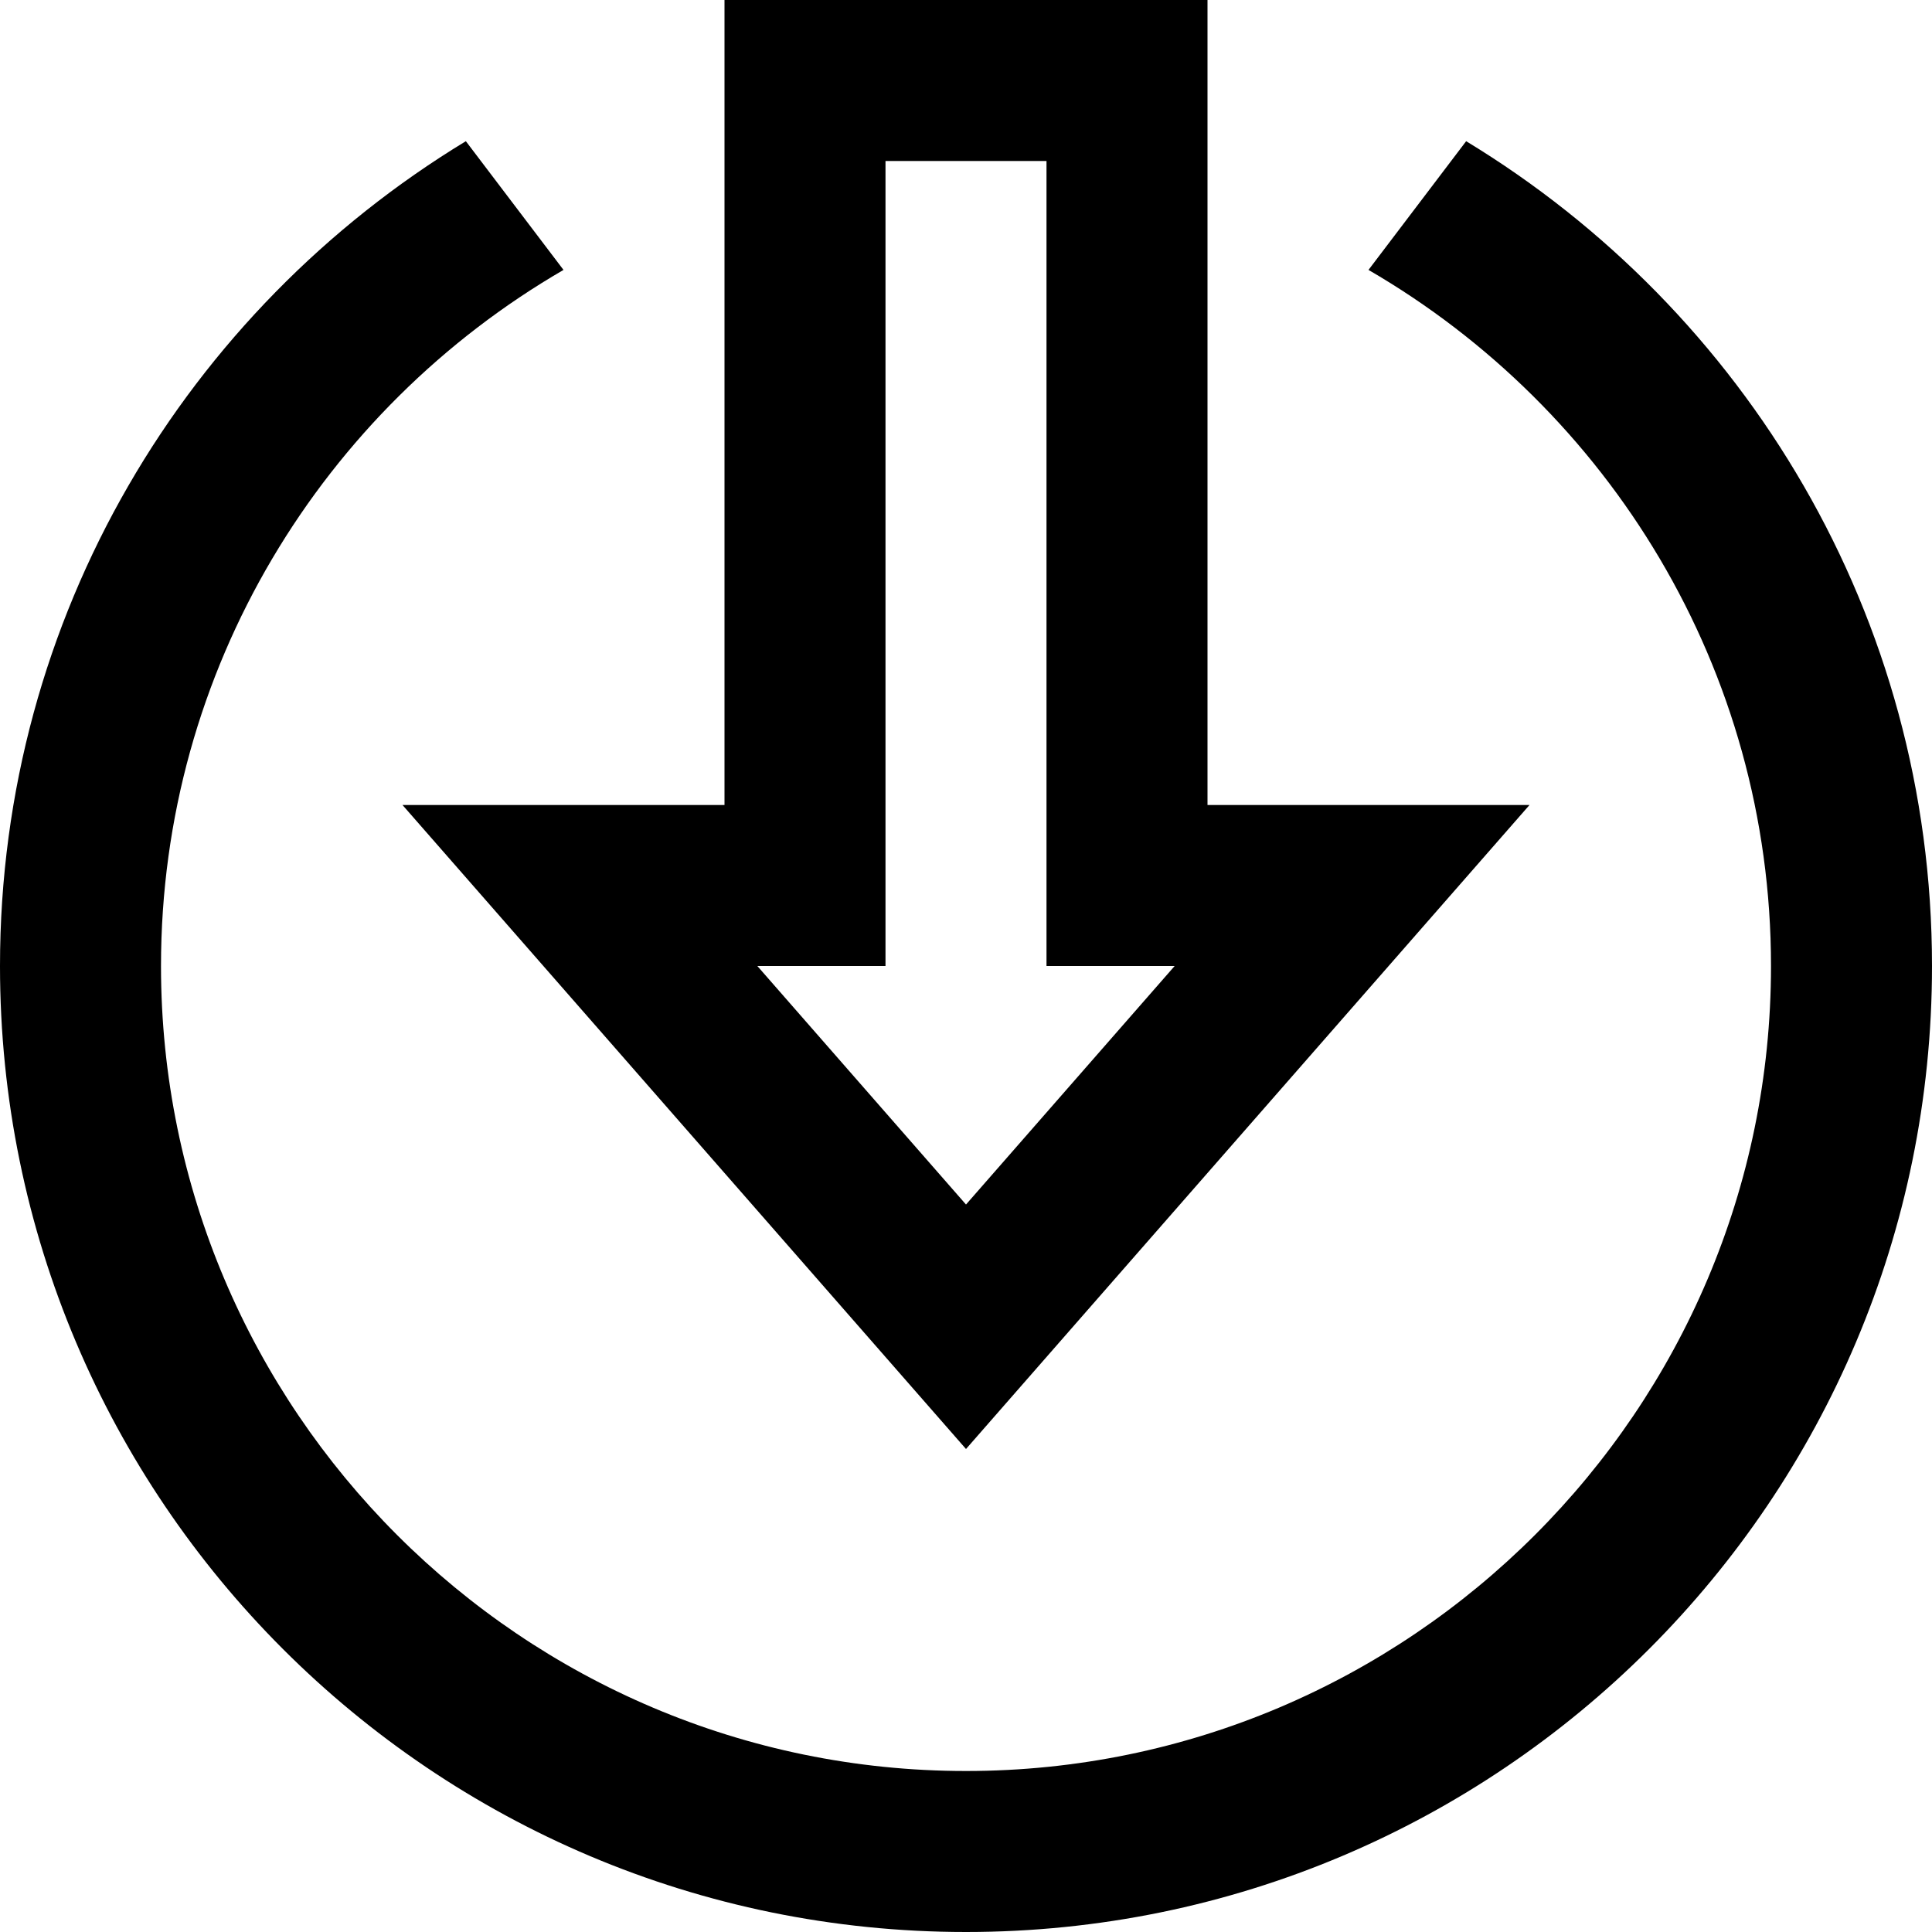
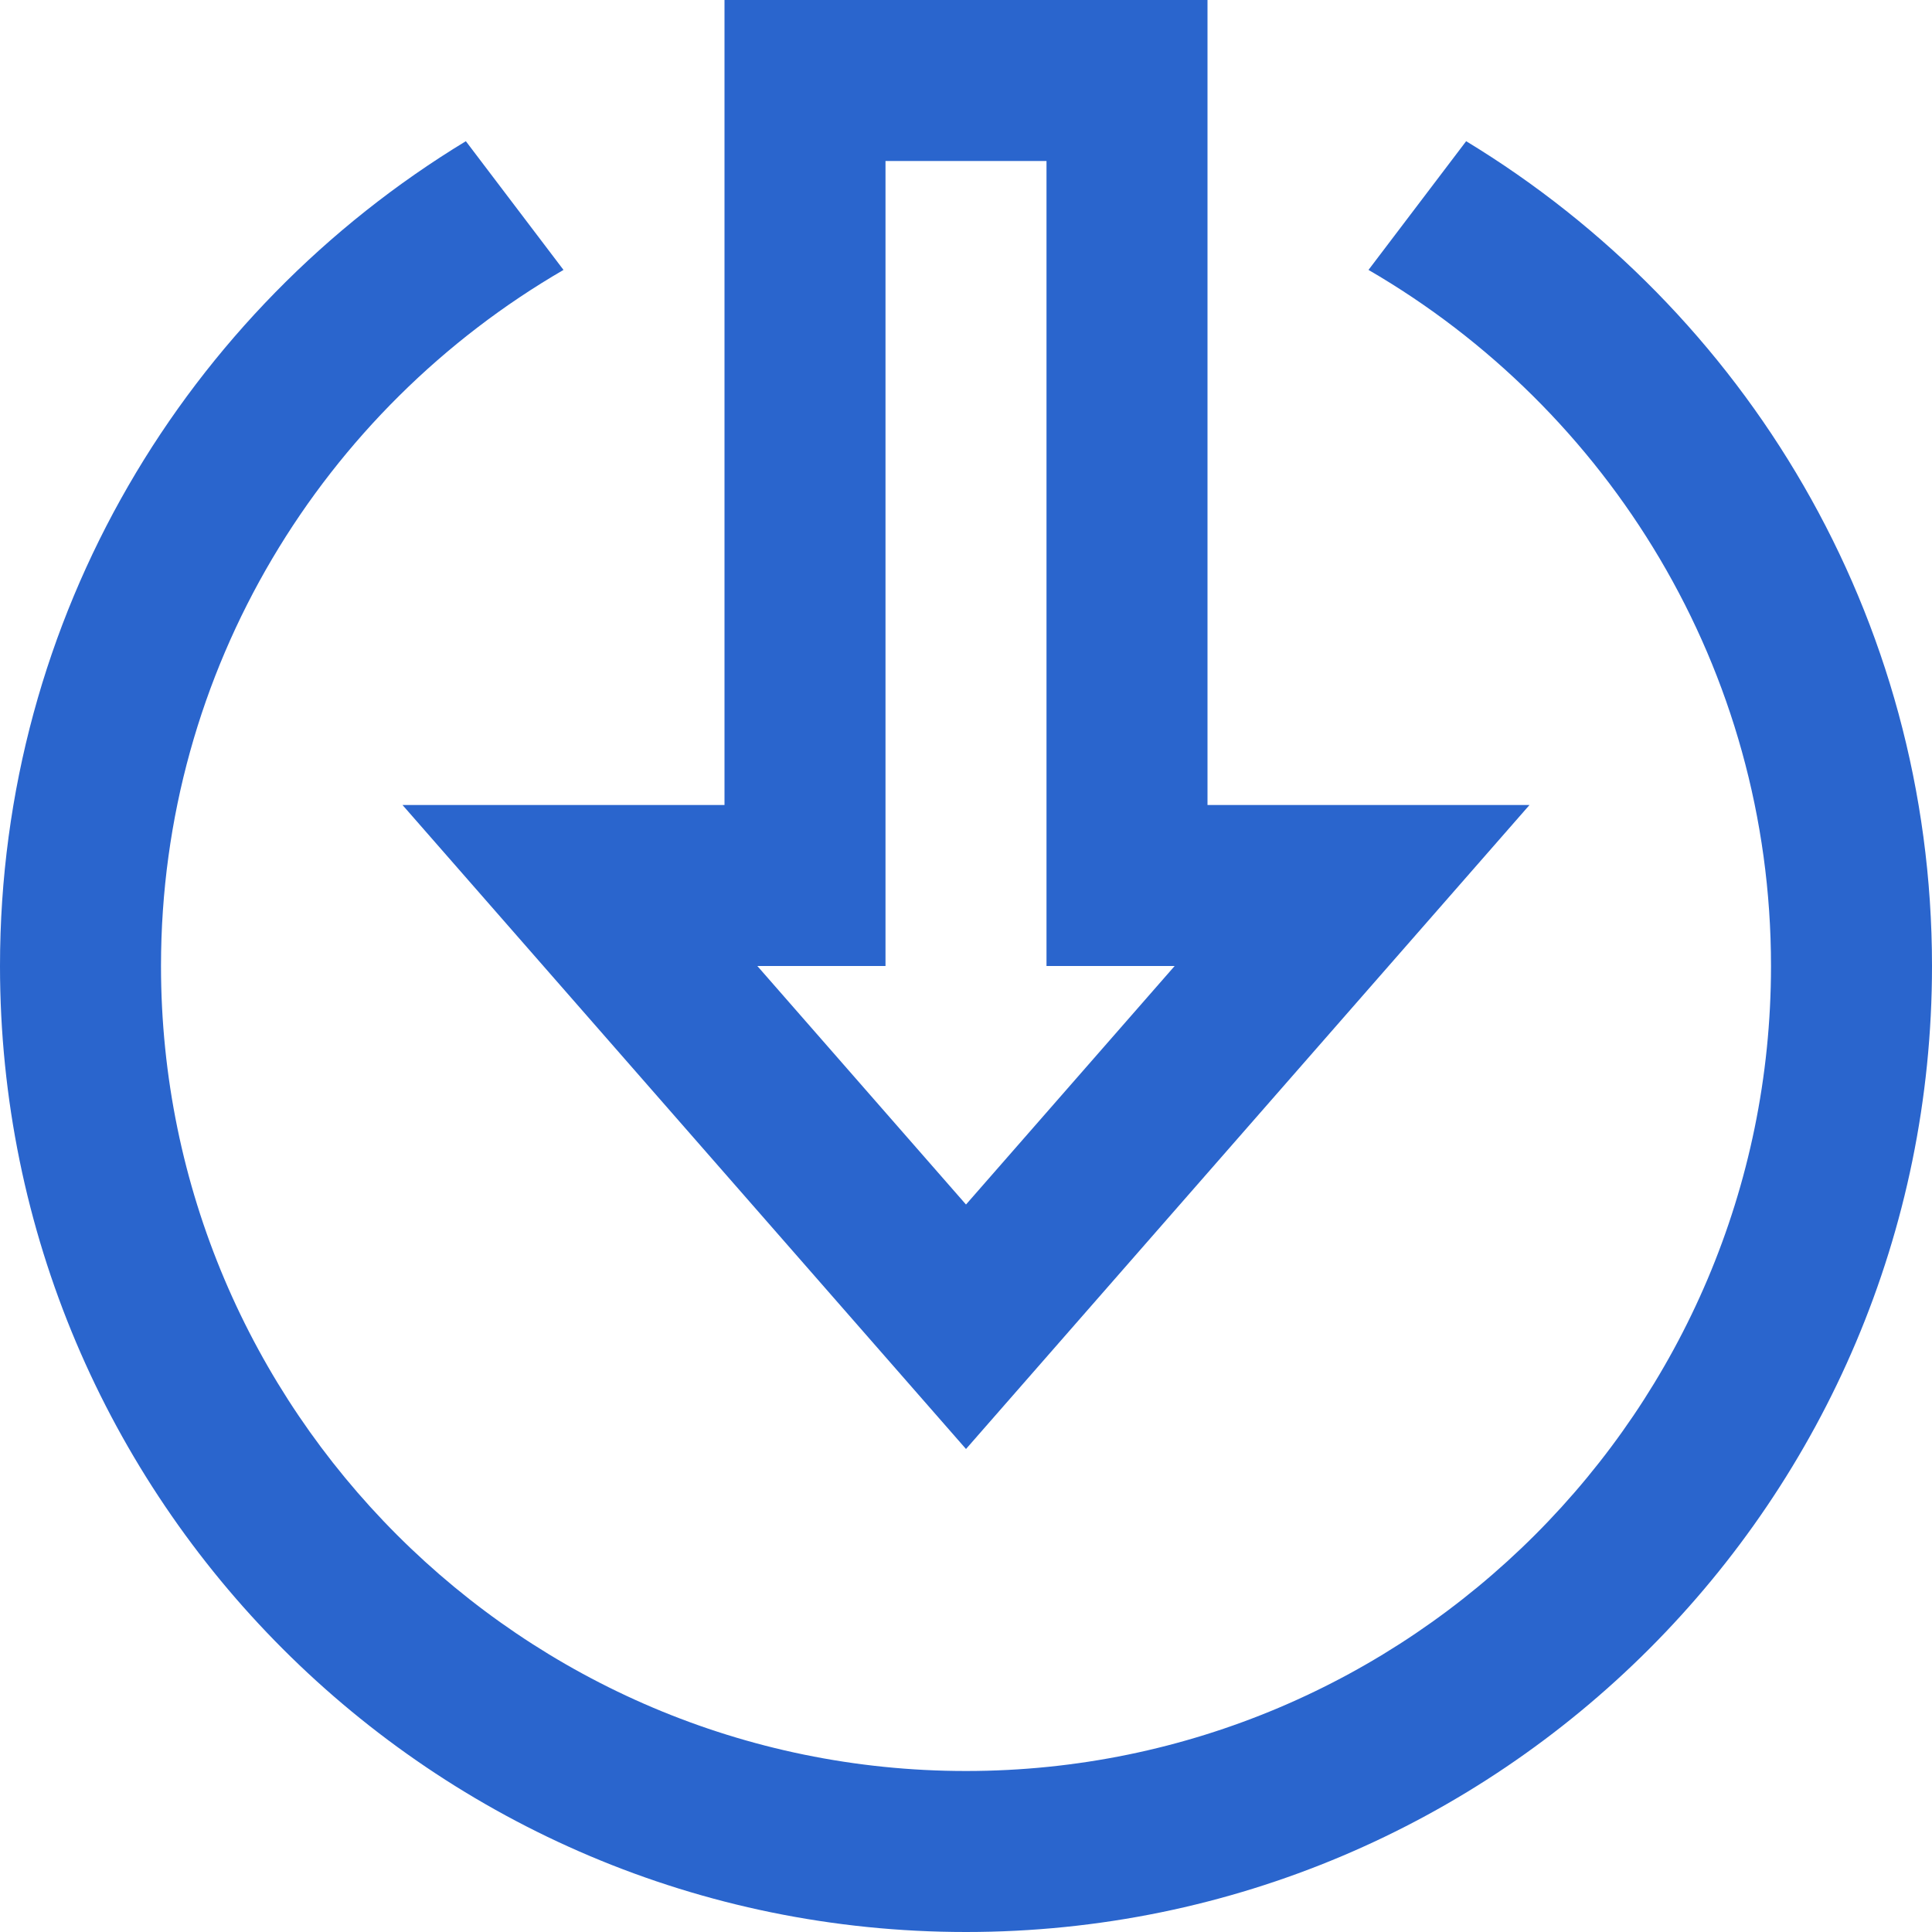
- <svg xmlns="http://www.w3.org/2000/svg" width="24" height="24" viewBox="0 0 24 24">
+ <svg xmlns="http://www.w3.org/2000/svg" fill="#2a65cd" width="24" height="24" viewBox="0 0 24 24">
  <path d="M13 2v10h1.592l-2.592 2.963-2.592-2.963h1.592v-10h2zm2-2h-6v10h-4l7 8 7-8h-4v-10zm3.213 1.754l-1.213 1.599c2.984 1.732 5 4.955 5 8.647 0 5.514-4.486 10-10 10s-10-4.486-10-10c0-3.692 2.016-6.915 5-8.647l-1.213-1.599c-3.465 2.103-5.787 5.897-5.787 10.246 0 6.627 5.373 12 12 12s12-5.373 12-12c0-4.349-2.322-8.143-5.787-10.246z" />
</svg>
